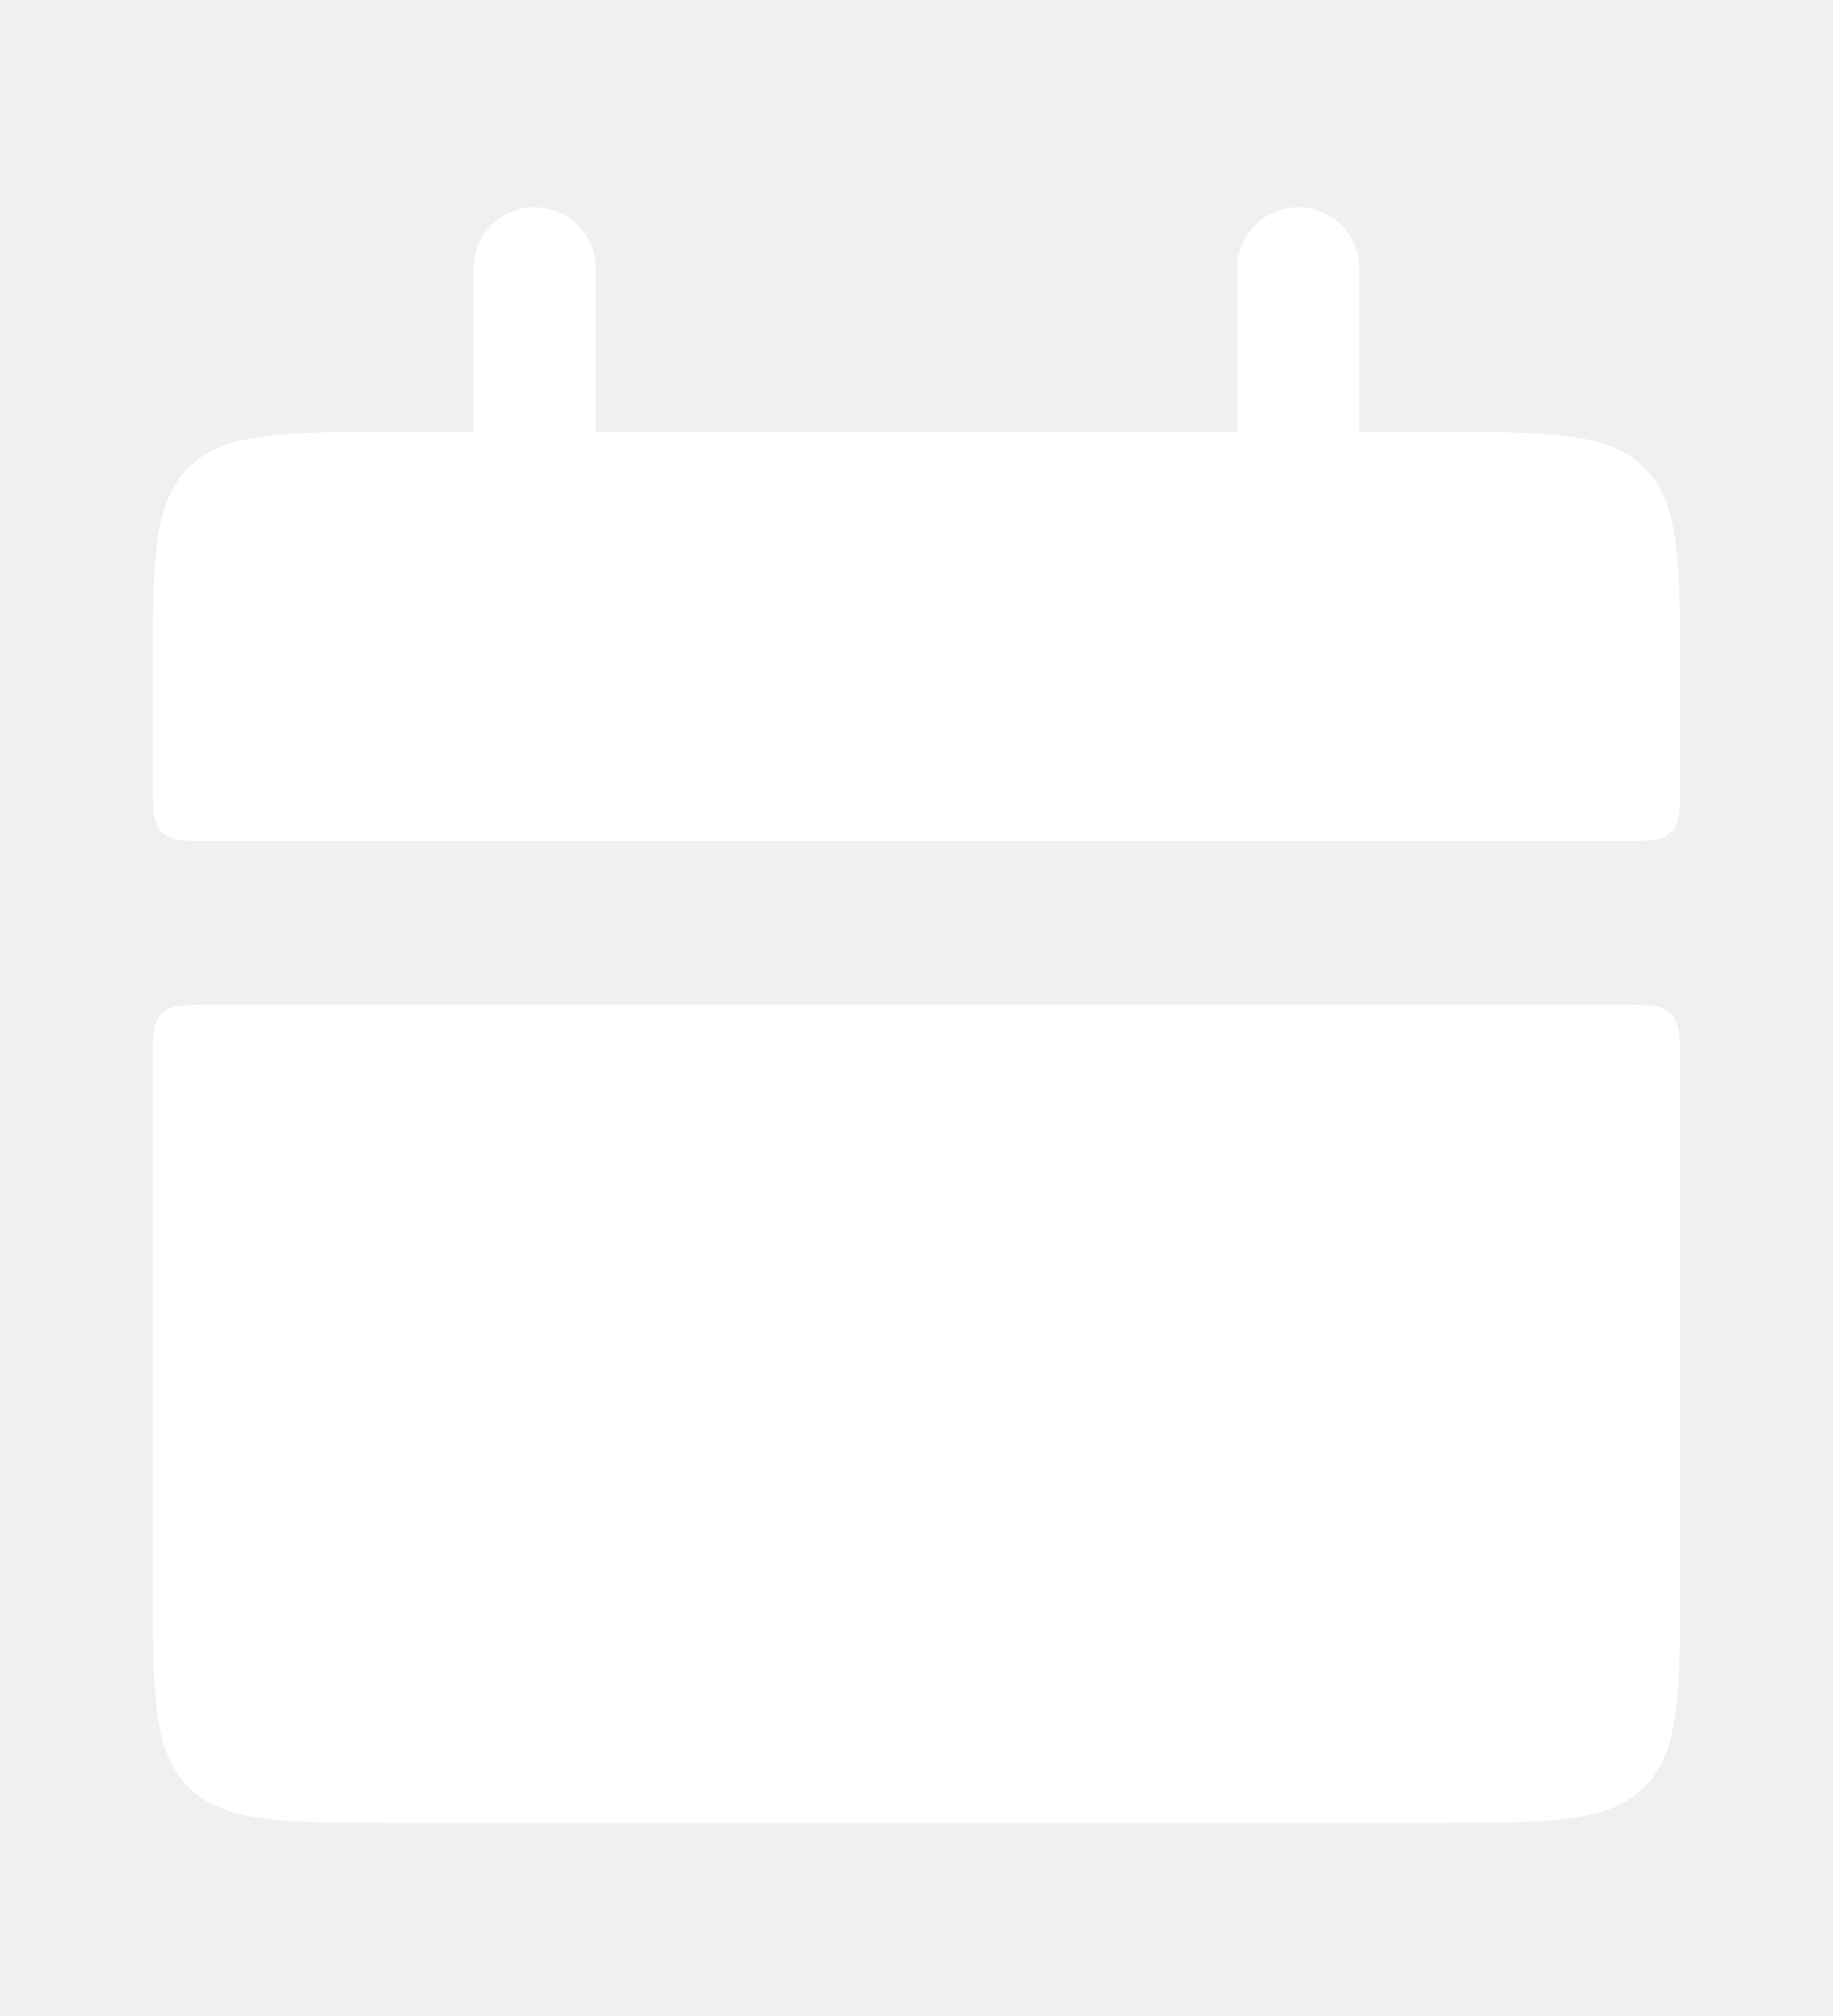
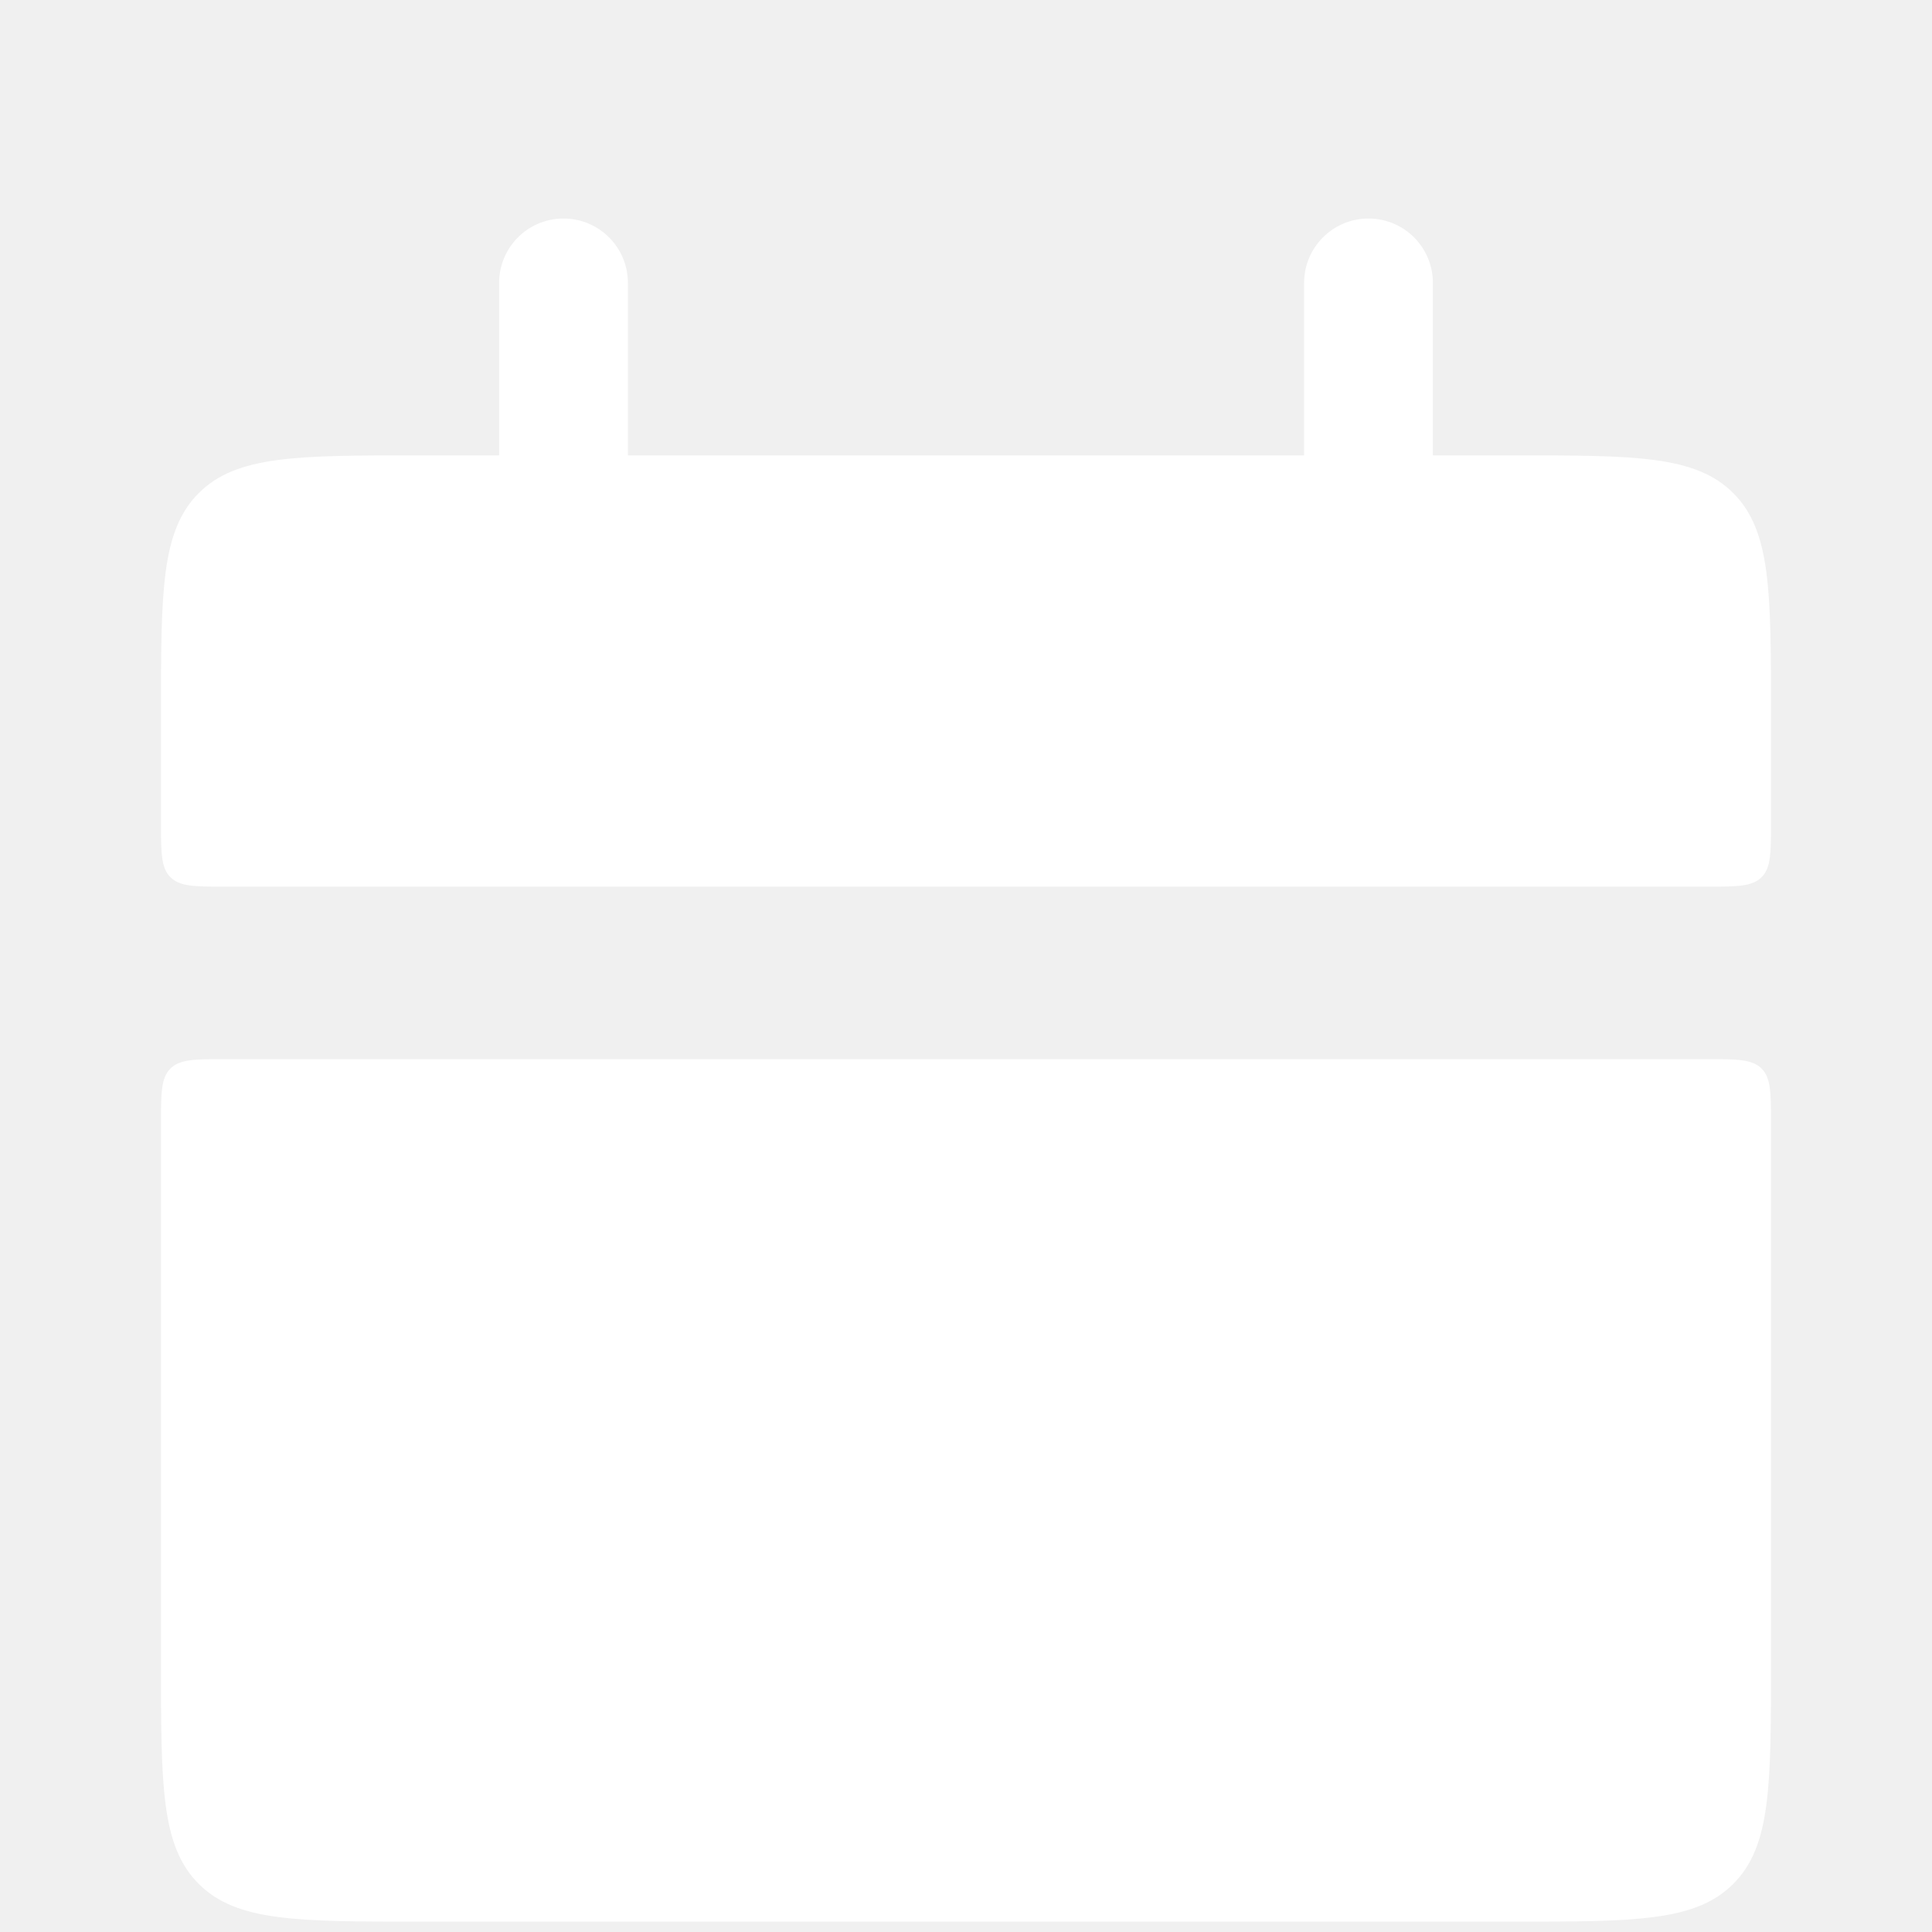
- <svg xmlns="http://www.w3.org/2000/svg" width="30" height="33" viewBox="0 0 30 33" fill="none">
+ <svg xmlns="http://www.w3.org/2000/svg" width="30" height="30" viewBox="0 0 30 30" fill="none">
  <path d="M2.5 11.071C2.5 9.186 2.5 8.243 3.086 7.657C3.672 7.071 4.614 7.071 6.5 7.071H23.5C25.386 7.071 26.328 7.071 26.914 7.657C27.5 8.243 27.5 9.186 27.5 11.071V12.768C27.5 13.239 27.5 13.475 27.354 13.621C27.207 13.768 26.971 13.768 26.5 13.768H3.5C3.029 13.768 2.793 13.768 2.646 13.621C2.5 13.475 2.5 13.239 2.5 12.768V11.071Z" fill="white" />
  <path d="M2.5 25.839C2.5 27.725 2.5 28.668 3.086 29.253C3.672 29.839 4.614 29.839 6.5 29.839H23.5C25.386 29.839 26.328 29.839 26.914 29.253C27.5 28.668 27.5 27.725 27.5 25.839V17.446C27.5 16.975 27.5 16.739 27.354 16.593C27.207 16.446 26.971 16.446 26.5 16.446H3.5C3.029 16.446 2.793 16.446 2.646 16.593C2.5 16.739 2.5 16.975 2.5 17.446V25.839Z" fill="white" />
  <path d="M8.75 4.393L8.75 8.411" stroke="white" stroke-width="2" stroke-linecap="round" />
  <path d="M21.25 4.393L21.25 8.411" stroke="white" stroke-width="2" stroke-linecap="round" />
</svg>
